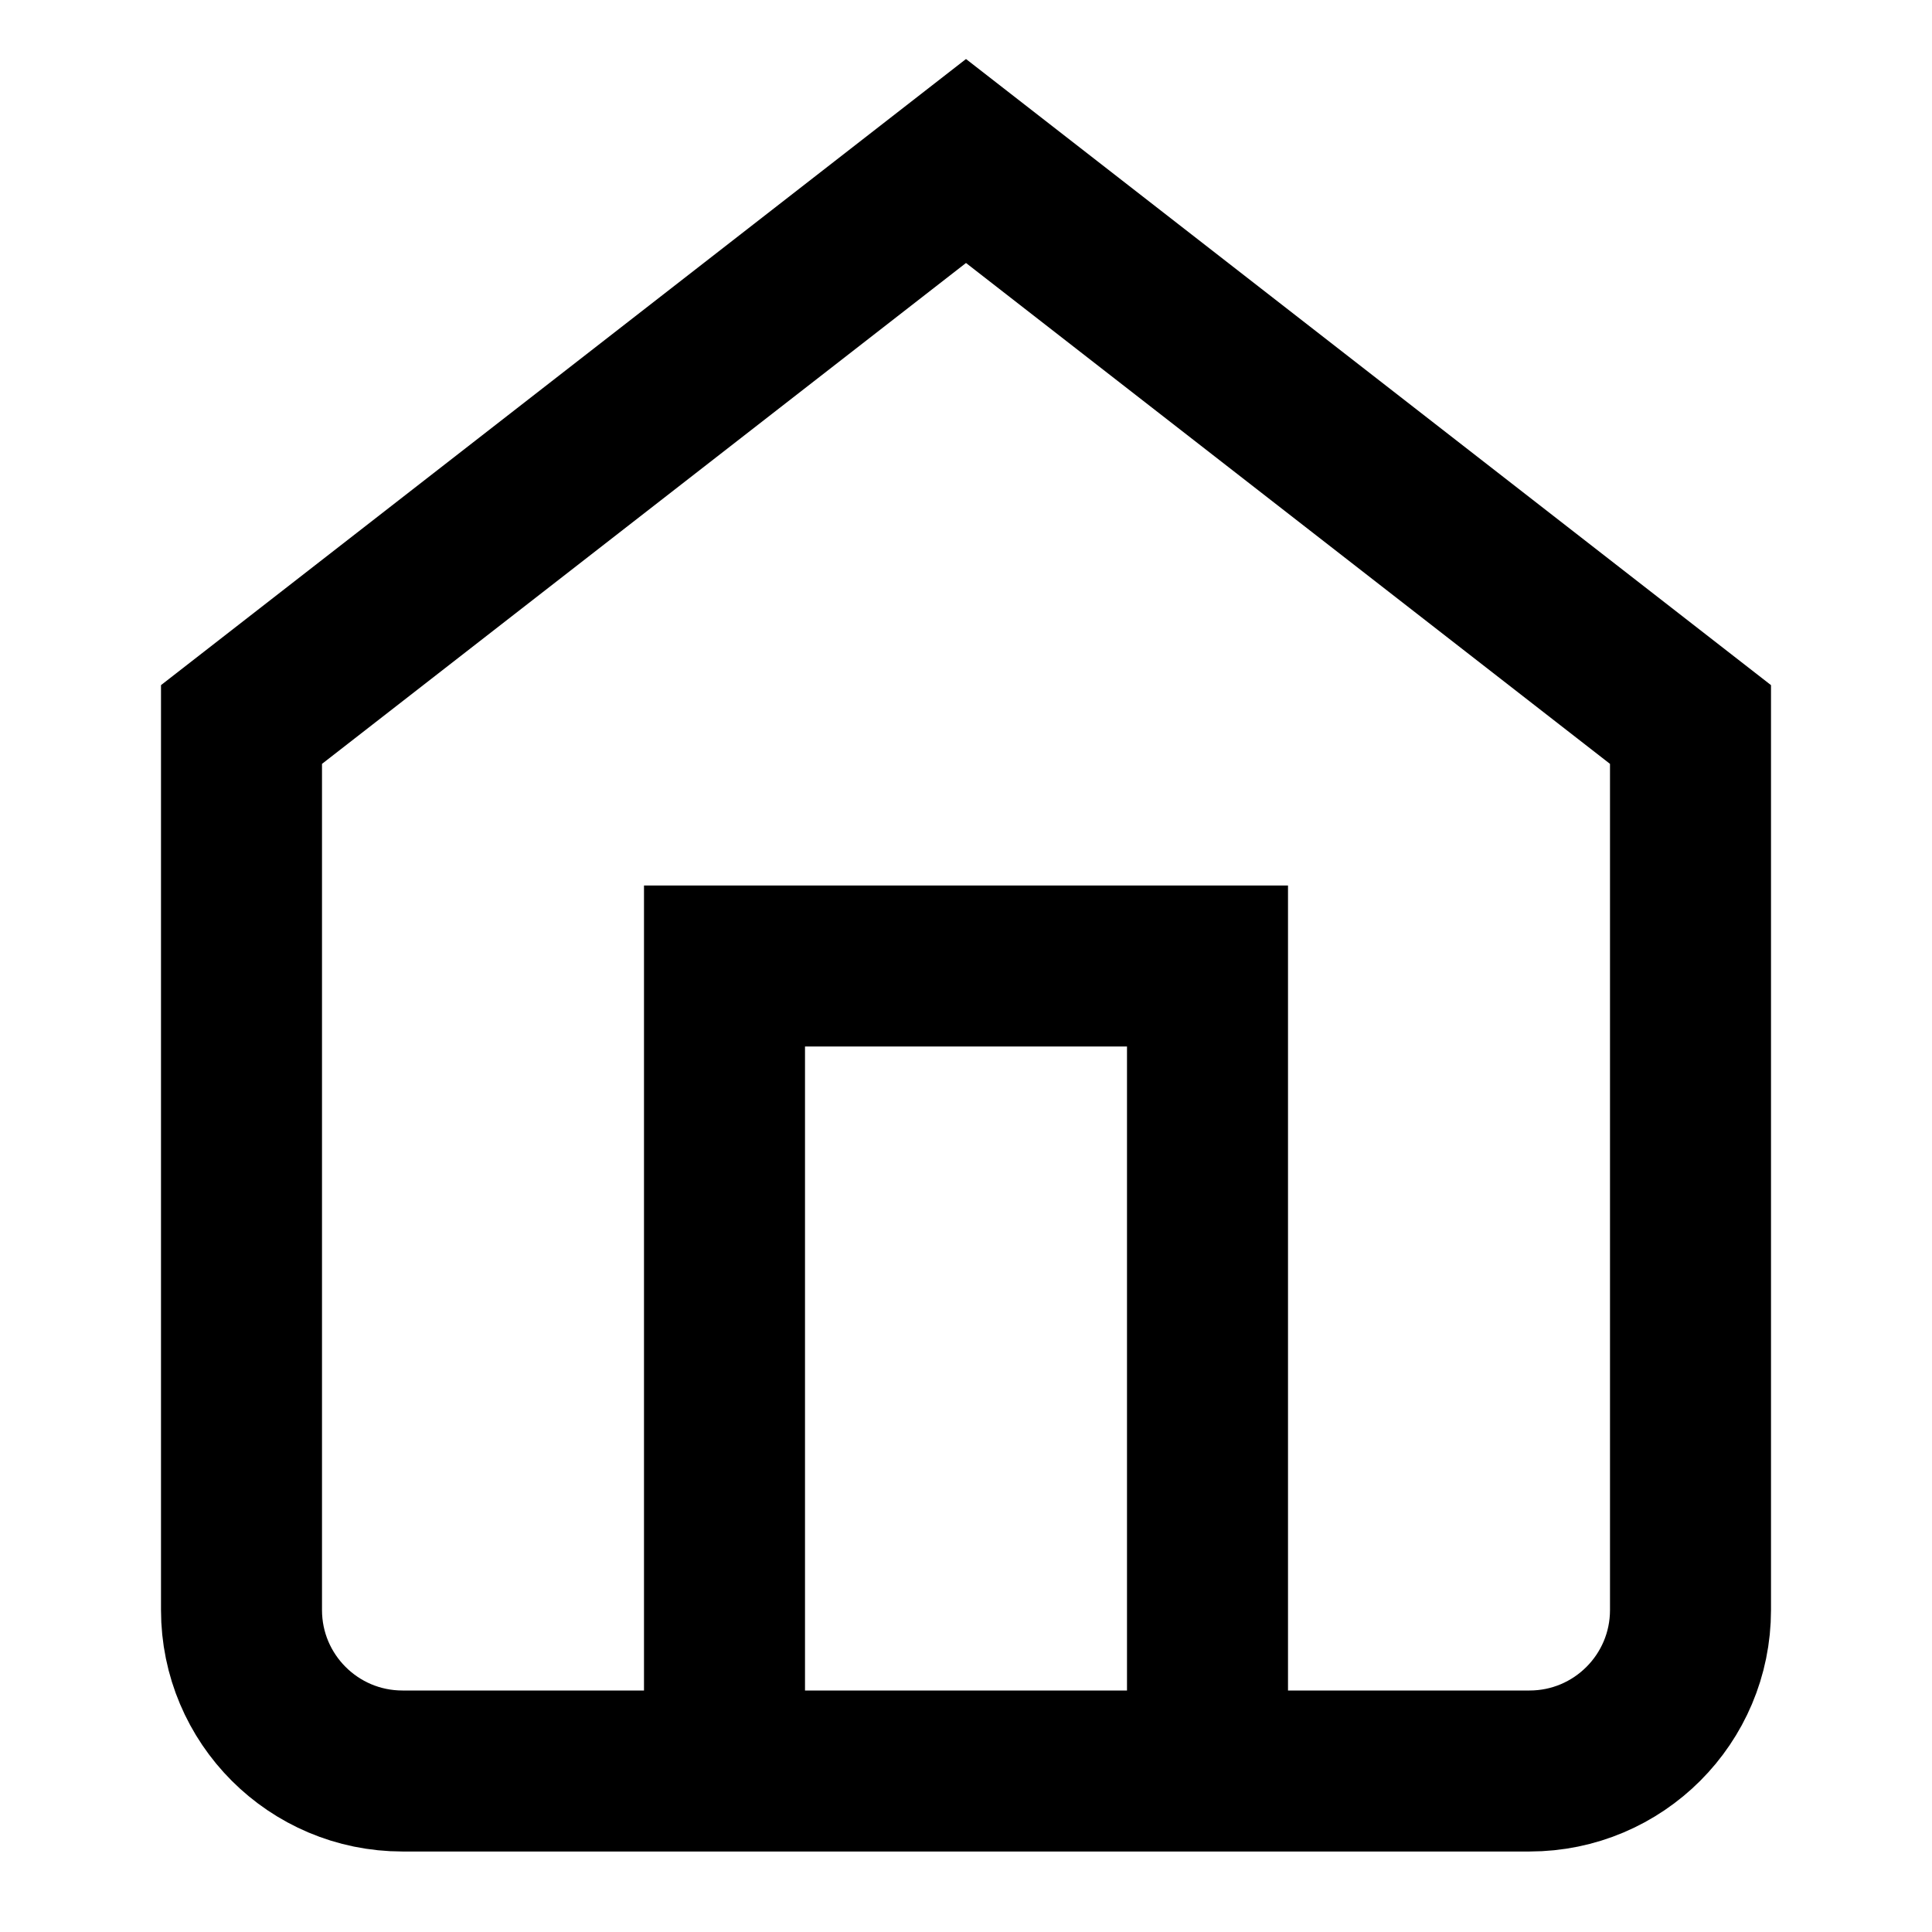
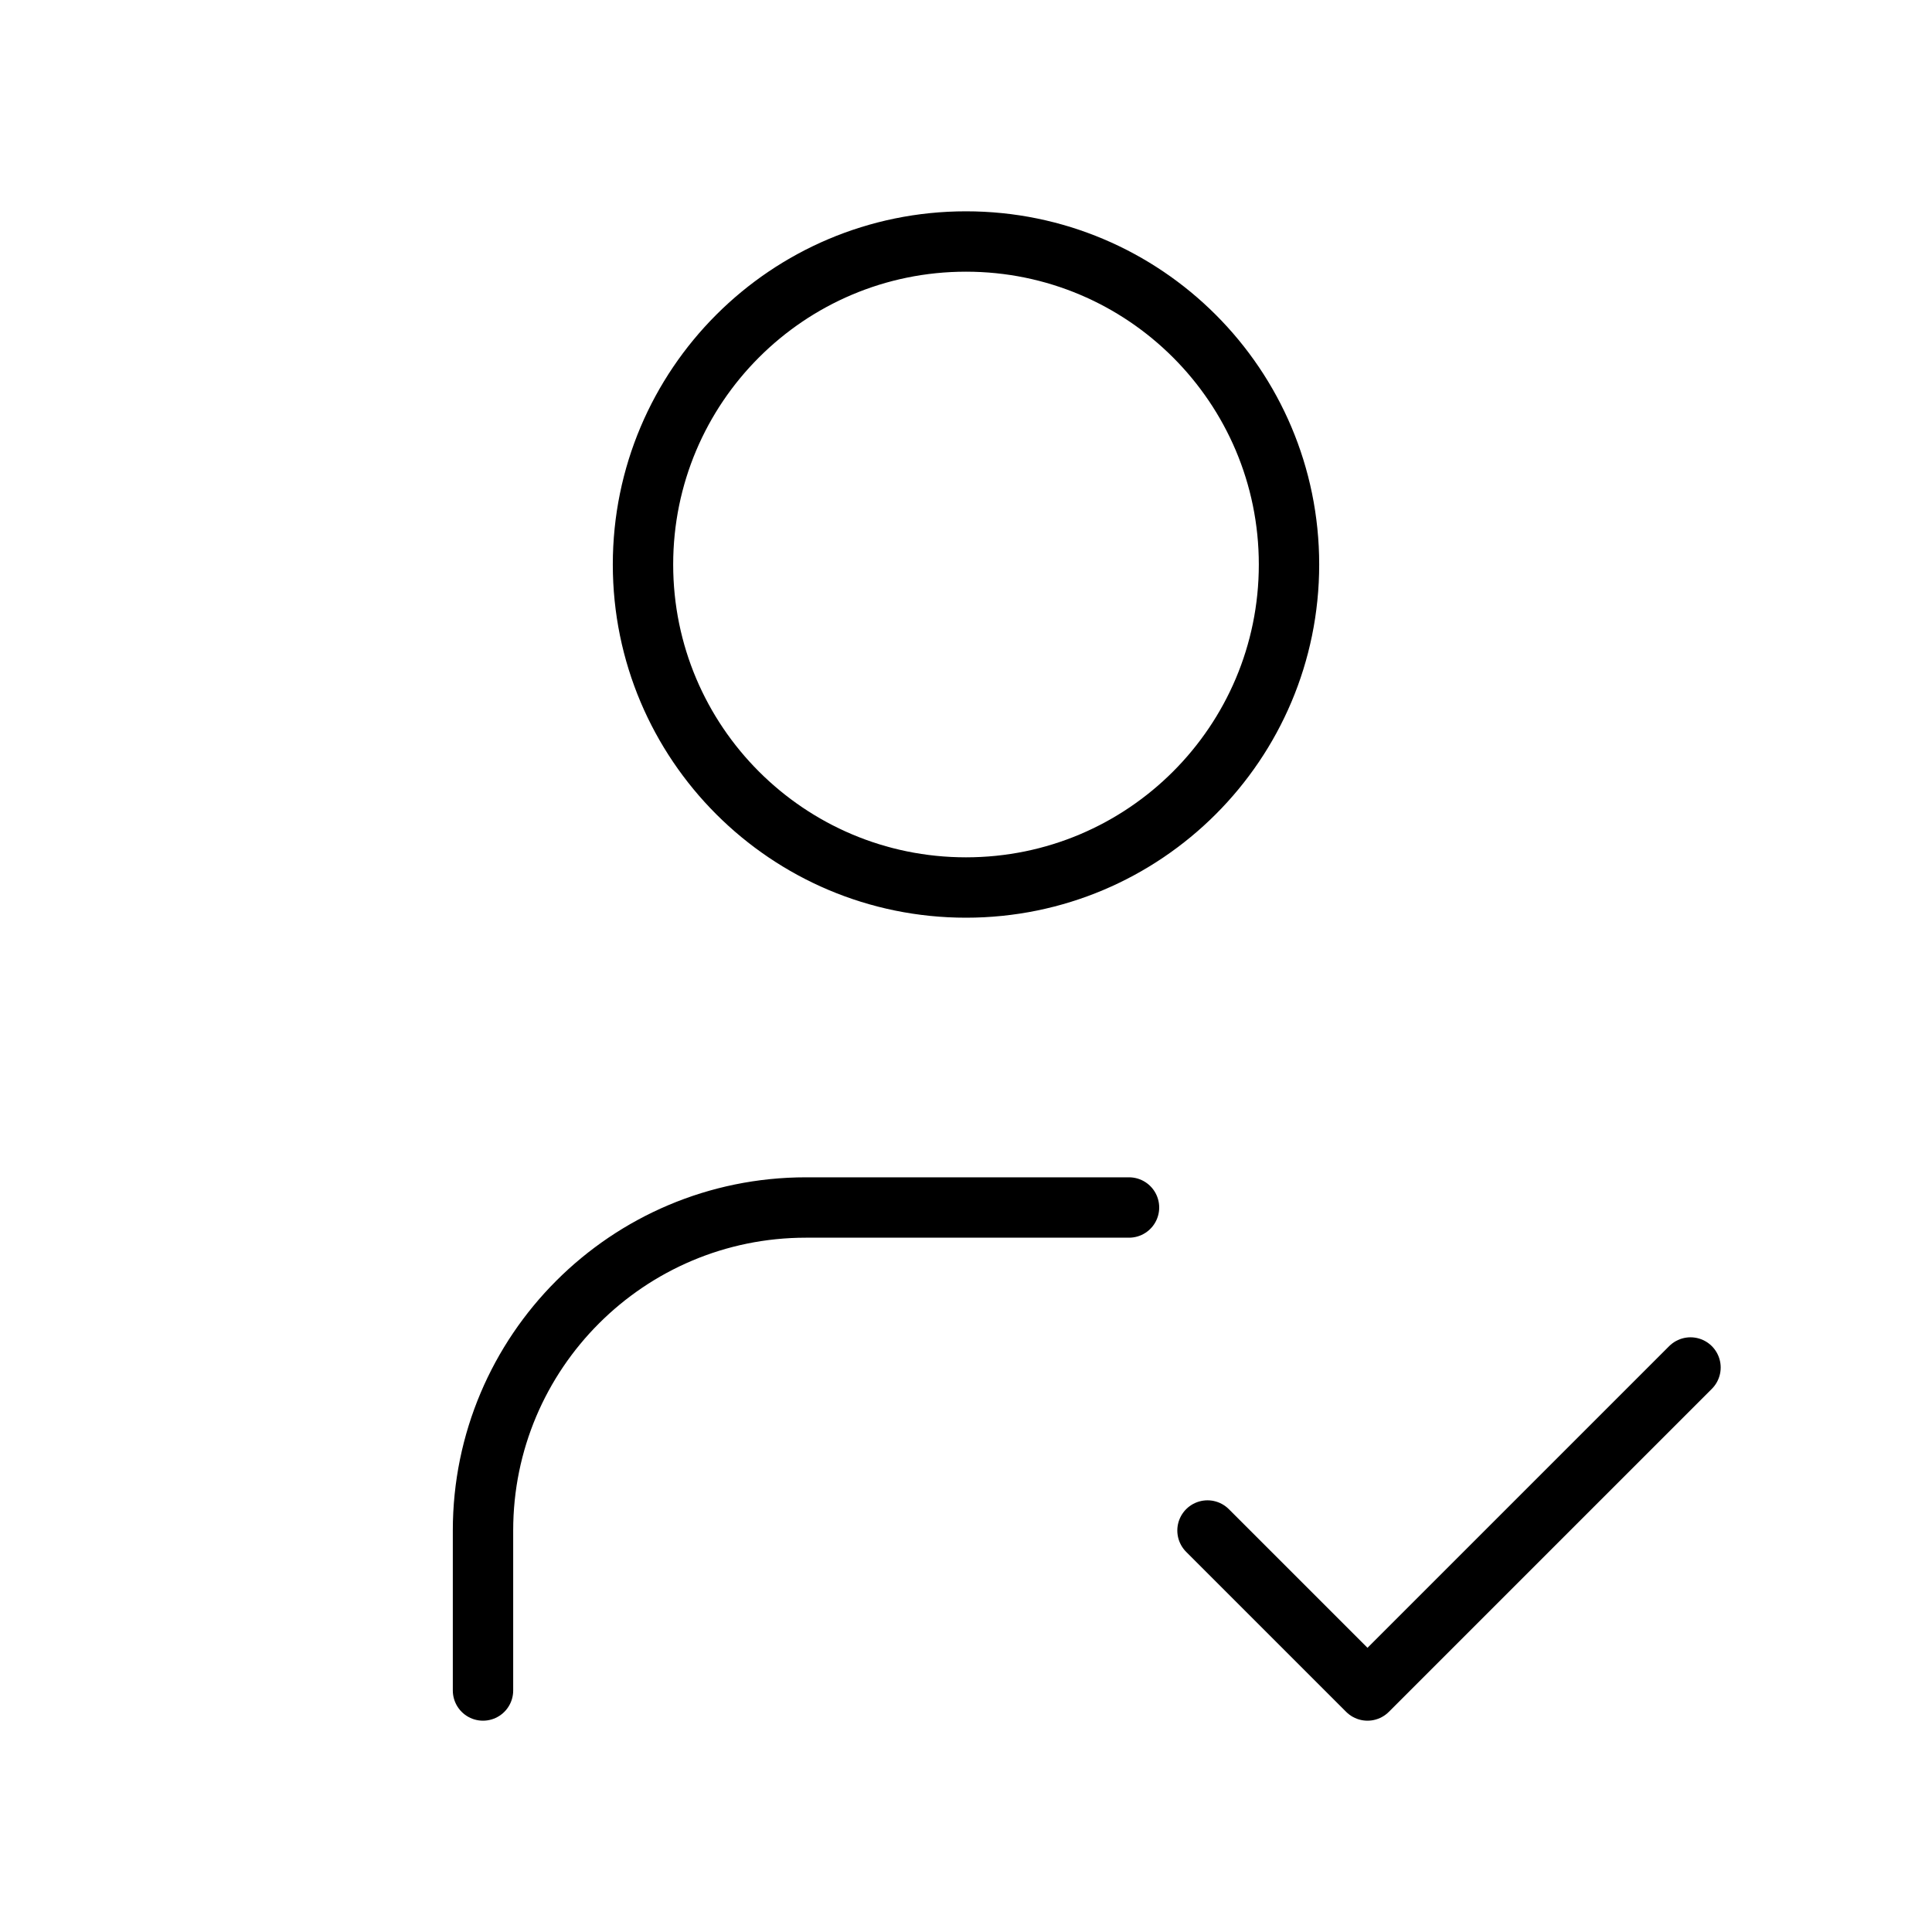
- <svg xmlns="http://www.w3.org/2000/svg" viewBox="0 0 24 24" fill="none" stroke="currentColor" stroke-width="2">
-   <path d="M3 9l9-7 9 7v11a2 2 0 0 1-2 2H5a2 2 0 0 1-2-2z" />
-   <polyline points="9 22 9 12 15 12 15 22" />
+ <svg xmlns="http://www.w3.org/2000/svg" viewBox="0 0 64 64" fill="none" stroke="currentColor" stroke-width="2" stroke-linecap="round" stroke-linejoin="round">
+   <path d="M21.3 18.7a10.7 10.7 0 1 0 21.4 0a10.7 10.7 0 0 0 -21.4 0" />
+   <path d="M16 56v-5.3a10.7 10.7 0 0 1 10.7 -10.7h10.7" />
+   <path d="M40 50.7l5.3 5.3l10.7 -10.7" />
</svg>
